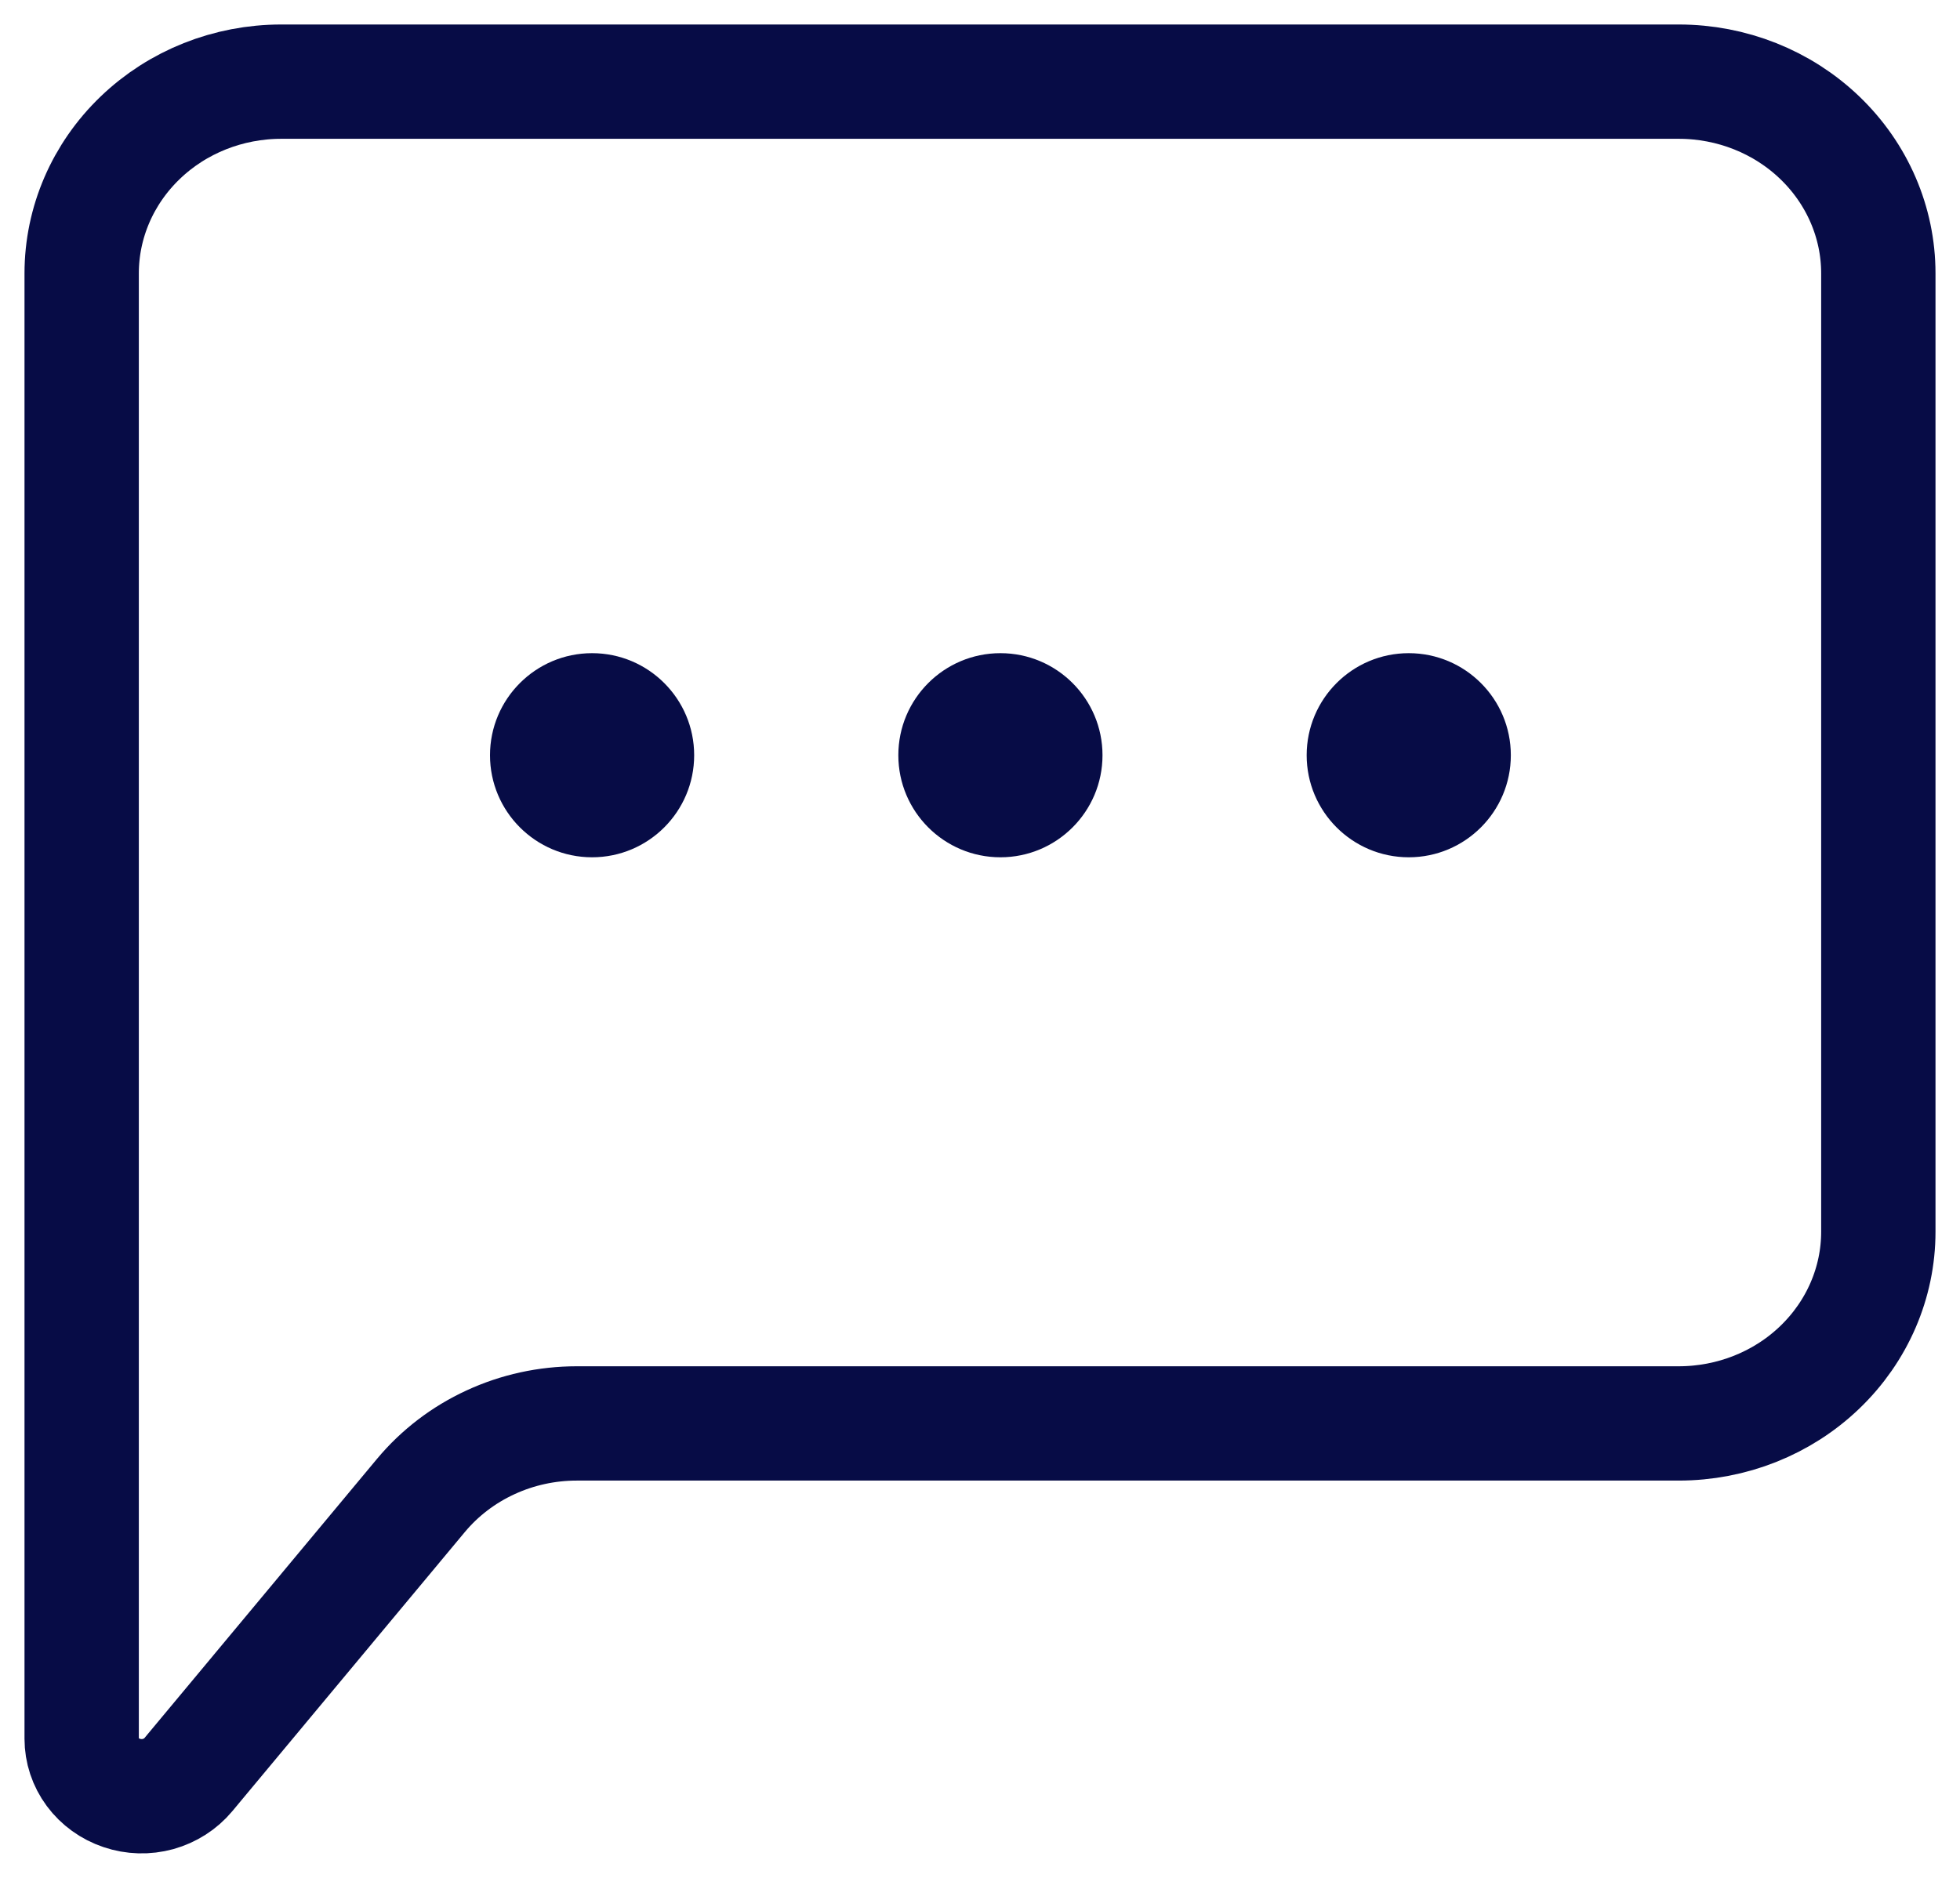
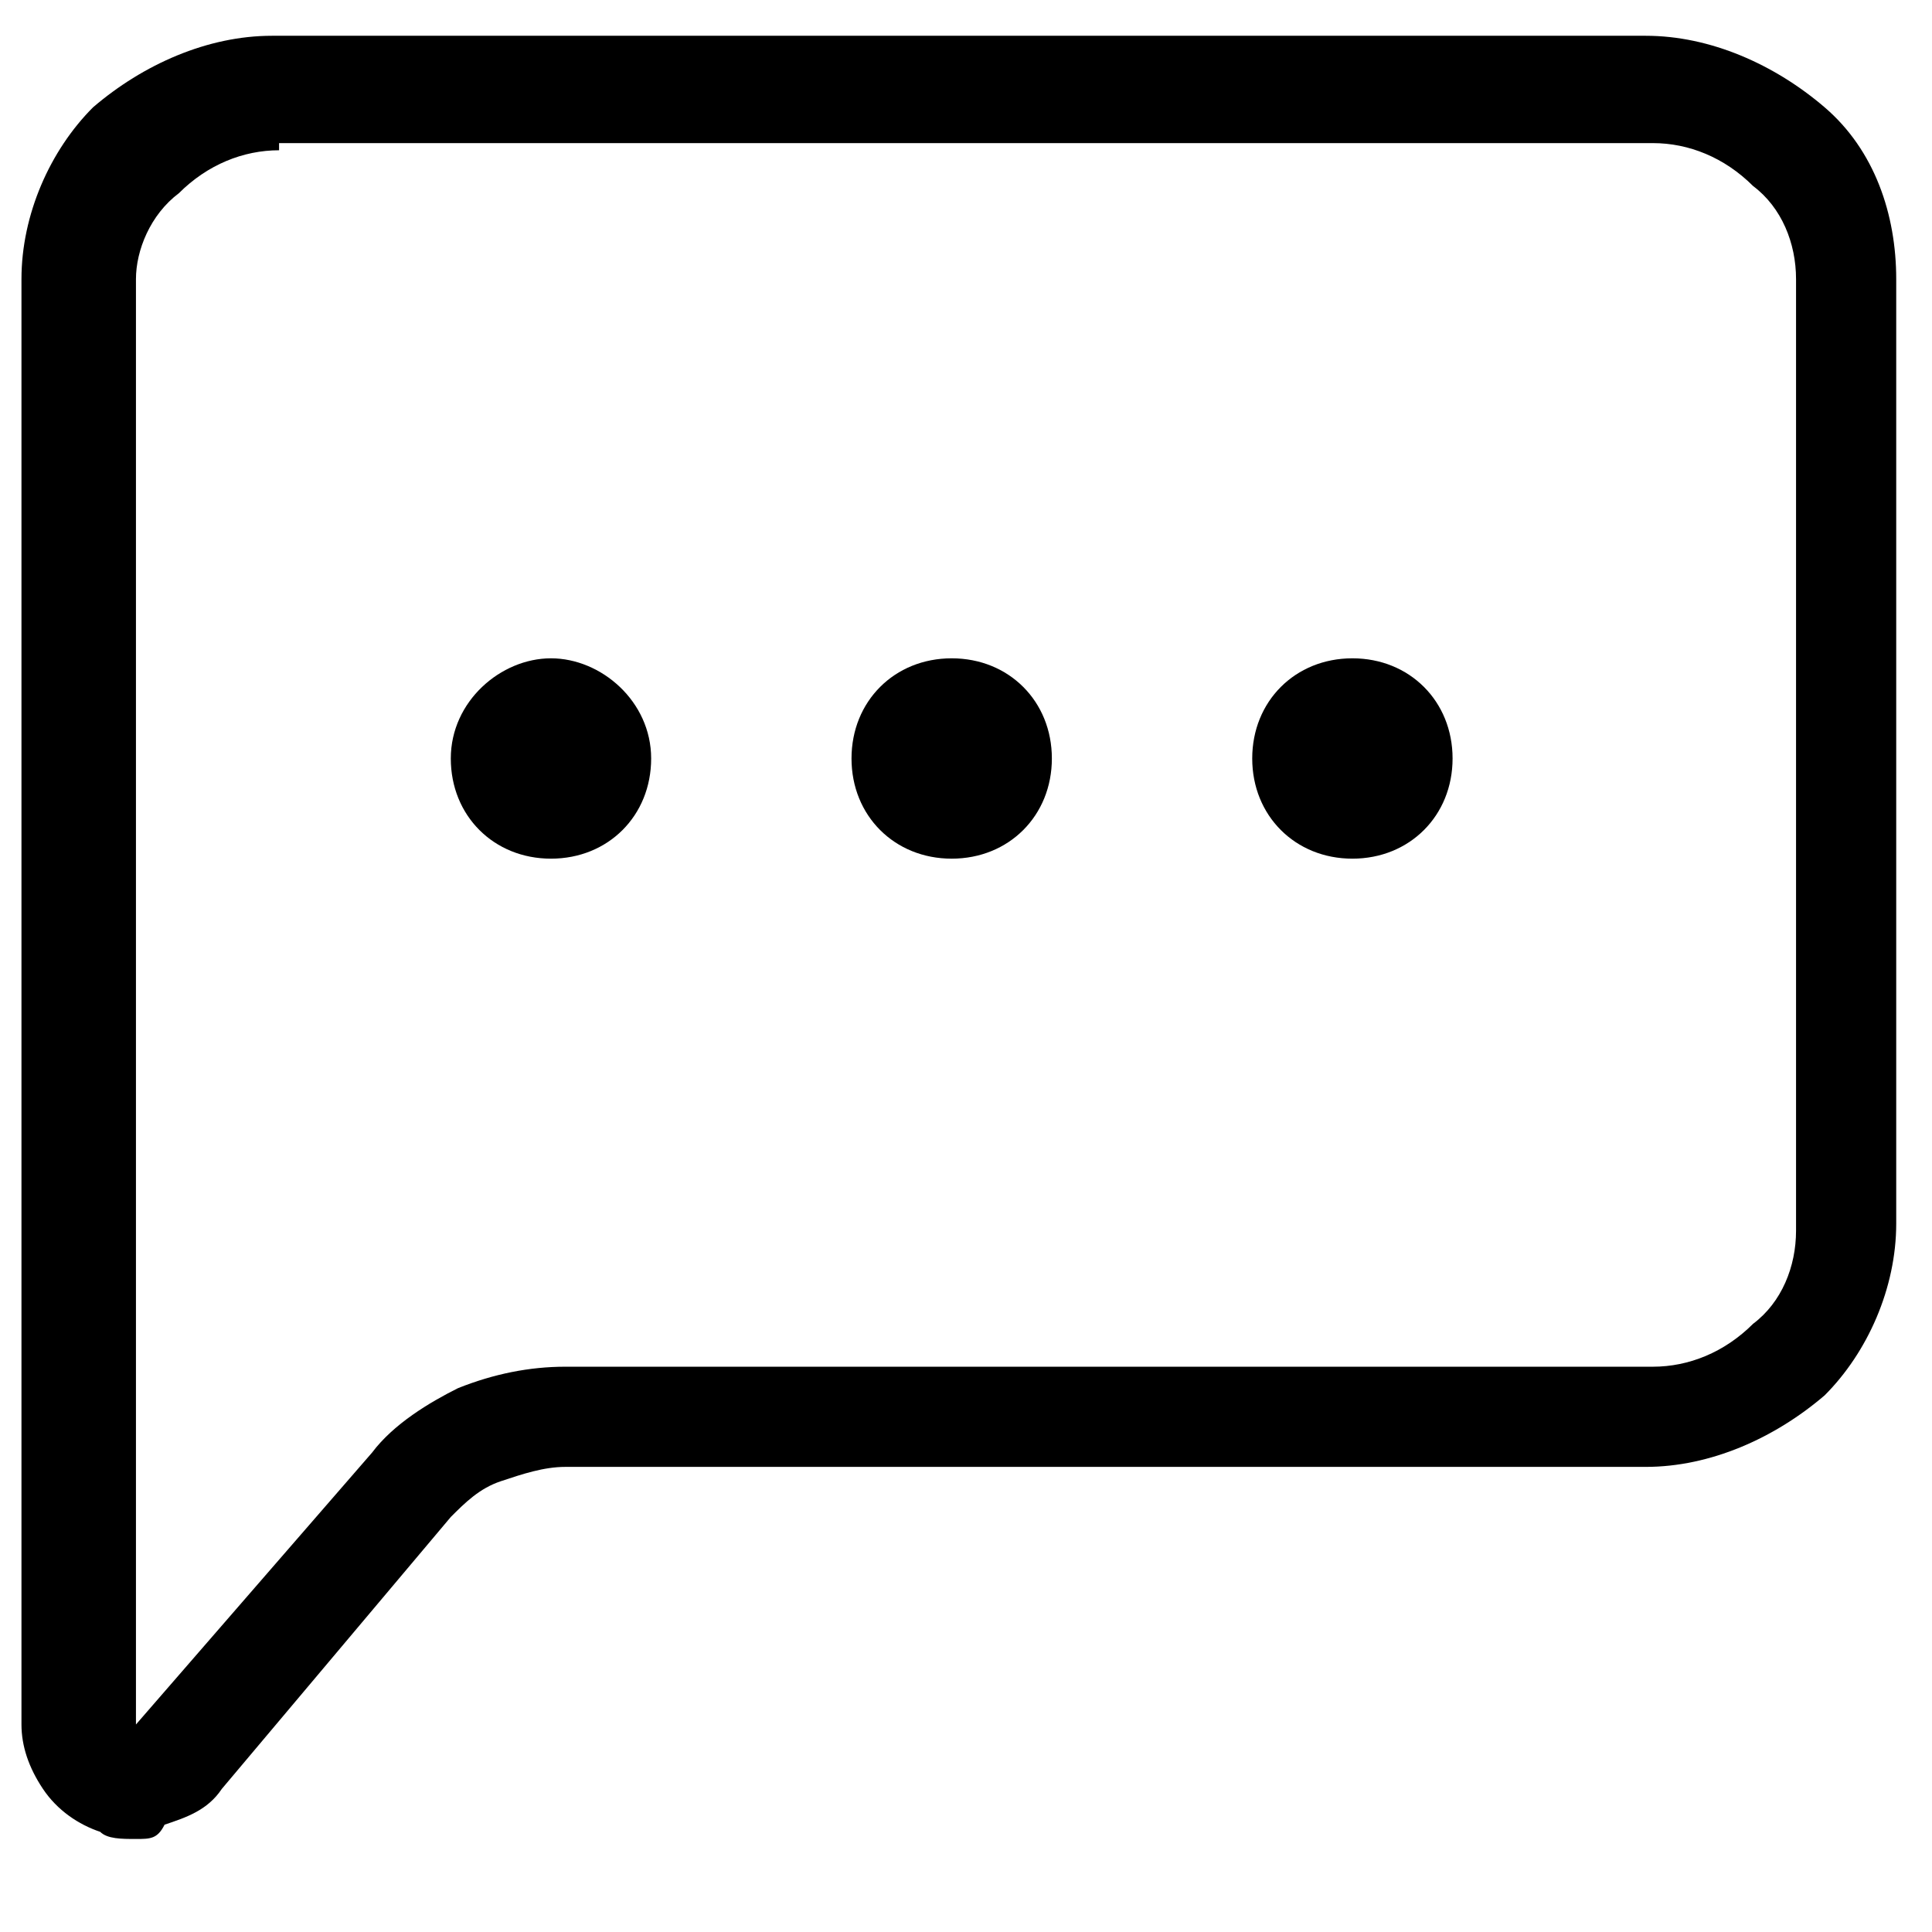
- <svg xmlns="http://www.w3.org/2000/svg" width="24" height="23" viewBox="0 0 24 23" fill="none">
-   <path d="M1 21.296V3.348C1 2.725 1.258 2.128 1.716 1.688C2.174 1.247 2.796 1 3.444 1H20.556C21.204 1 21.826 1.247 22.284 1.688C22.742 2.128 23 2.725 23 3.348V15.086C23 15.709 22.742 16.306 22.284 16.746C21.826 17.187 21.204 17.434 20.556 17.434H7.063C6.697 17.434 6.335 17.513 6.005 17.666C5.675 17.818 5.385 18.04 5.156 18.314L2.307 21.735C2.212 21.849 2.082 21.932 1.936 21.973C1.79 22.013 1.635 22.009 1.491 21.96C1.348 21.912 1.223 21.822 1.135 21.703C1.047 21.584 1 21.442 1 21.296Z" stroke="#070C46" stroke-width="1.4" />
-   <path d="M12.25 10.5C12.94 10.5 13.5 9.94 13.5 9.25C13.5 8.56 12.94 8 12.25 8C11.56 8 11 8.56 11 9.25C11 9.94 11.56 10.5 12.25 10.5Z" fill="#070C46" />
-   <path d="M17.25 10.5C17.94 10.5 18.5 9.94 18.5 9.25C18.5 8.56 17.94 8 17.25 8C16.56 8 16 8.56 16 9.25C16 9.94 16.56 10.5 17.25 10.5Z" fill="#070C46" />
-   <path d="M7.25 10.5C7.94 10.5 8.5 9.94 8.5 9.25C8.5 8.56 7.94 8 7.25 8C6.56 8 6 8.56 6 9.25C6 9.94 6.56 10.5 7.25 10.5Z" fill="#070C46" />
+ <svg xmlns="http://www.w3.org/2000/svg" version="1.1" id="Layer_1" x="0px" y="0px" viewBox="0 0 27 27" style="enable-background:new 0 0 27 27;" xml:space="preserve">
+   <style type="text/css">
+ 	.st0{fill:none;}
+ </style>
+   <g>
+     <rect x="-29.9" y="-13.9" class="st0" width="27" height="27" />
+   </g>
+   <g>
+     <path d="M1.9,25.7c-0.2,0-0.4,0-0.5-0.1c-0.3-0.1-0.6-0.3-0.8-0.6c-0.2-0.3-0.3-0.6-0.3-0.9V3.9c0-0.9,0.4-1.8,1-2.4   c0.7-0.6,1.6-1,2.5-1h19.2c0.9,0,1.8,0.4,2.5,1c0.7,0.6,1,1.5,1,2.4v13.2c0,0.9-0.4,1.8-1,2.4c-0.7,0.6-1.6,1-2.5,1H7.9   c-0.3,0-0.6,0.1-0.9,0.2c-0.3,0.1-0.5,0.3-0.7,0.5l-3.2,3.8c-0.2,0.3-0.5,0.4-0.8,0.5C2.2,25.7,2.1,25.7,1.9,25.7z M3.9,2.1   c-0.5,0-1,0.2-1.4,0.6C2.1,3,1.9,3.5,1.9,3.9v20.2l3.3-3.8c0.3-0.4,0.8-0.7,1.2-0.9c0.5-0.2,1-0.3,1.5-0.3h15.2   c0.5,0,1-0.2,1.4-0.6c0.4-0.3,0.6-0.8,0.6-1.3V3.9c0-0.5-0.2-1-0.6-1.3c-0.4-0.4-0.9-0.6-1.4-0.6H3.9z" />
+   </g>
+   <g>
+     <path d="M13.3,12c0.8,0,1.4-0.6,1.4-1.4s-0.6-1.4-1.4-1.4c-0.8,0-1.4,0.6-1.4,1.4S12.5,12,13.3,12z" />
+   </g>
+   <g>
+     <path d="M18.9,12c0.8,0,1.4-0.6,1.4-1.4s-0.6-1.4-1.4-1.4c-0.8,0-1.4,0.6-1.4,1.4S18.1,12,18.9,12z" />
+   </g>
+   <g>
+     <path d="M7.7,12c0.8,0,1.4-0.6,1.4-1.4S8.4,9.2,7.7,9.2s-1.4,0.6-1.4,1.4S6.9,12,7.7,12z" />
+   </g>
</svg>
